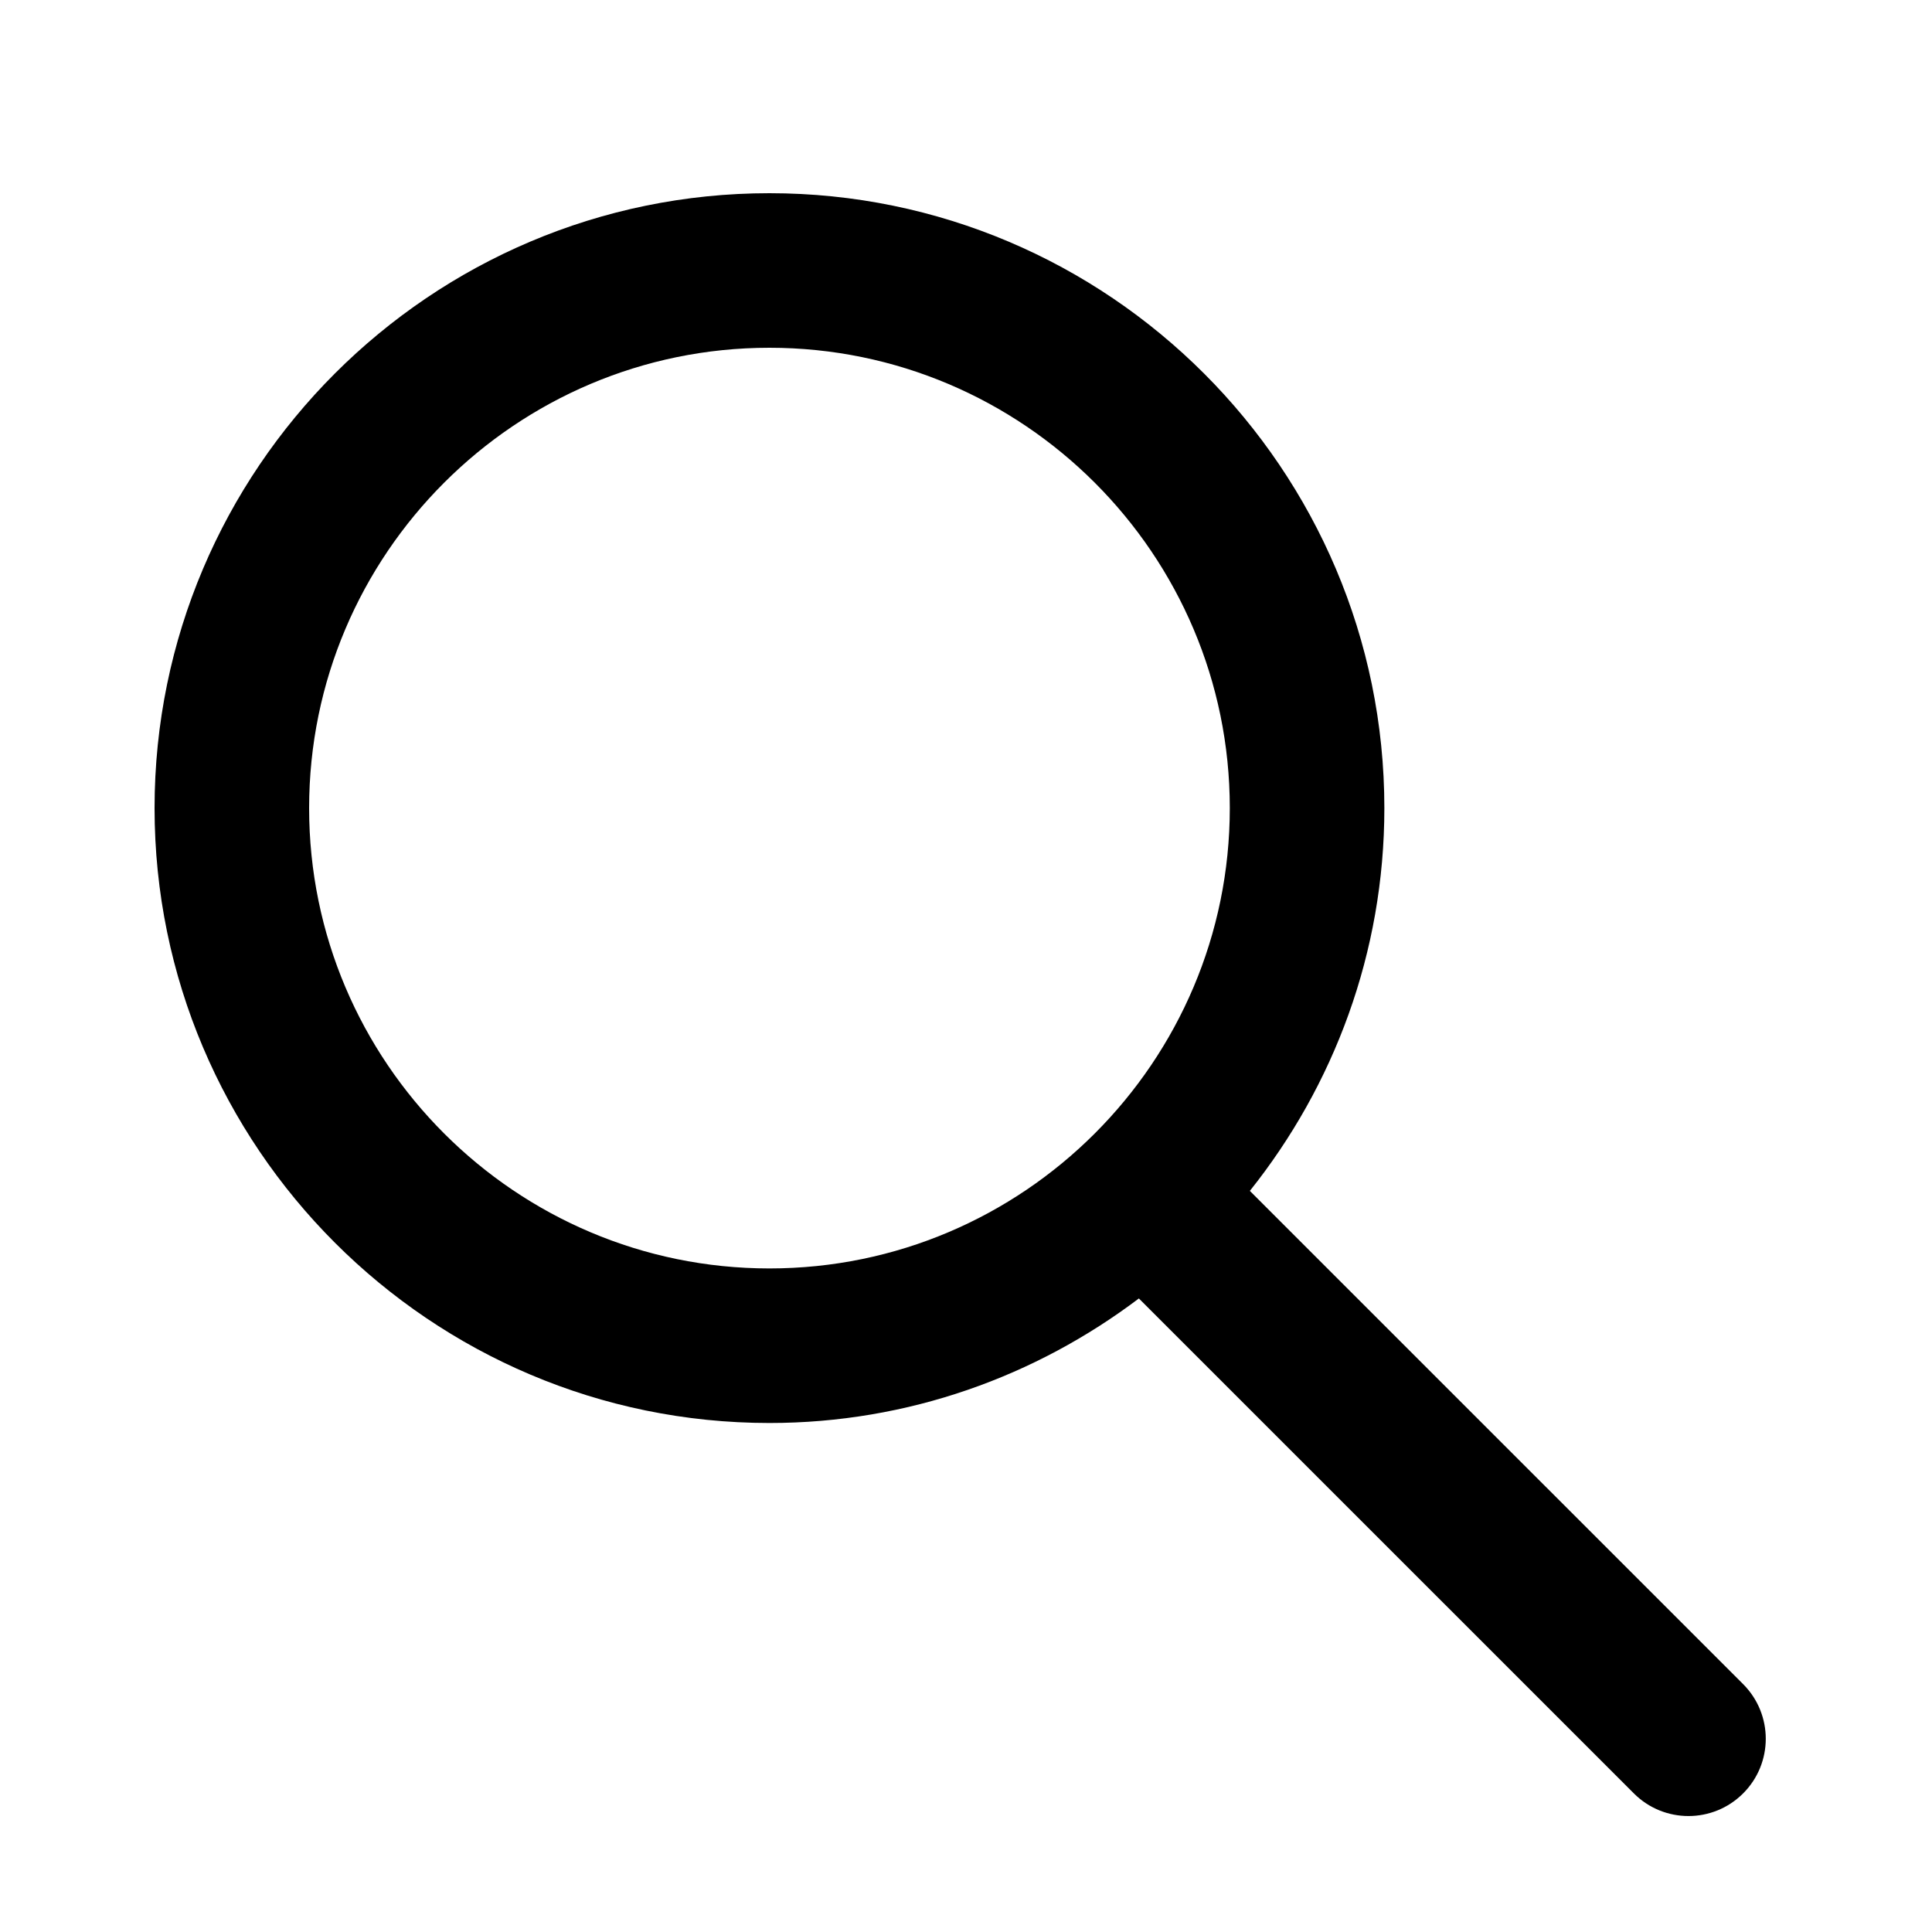
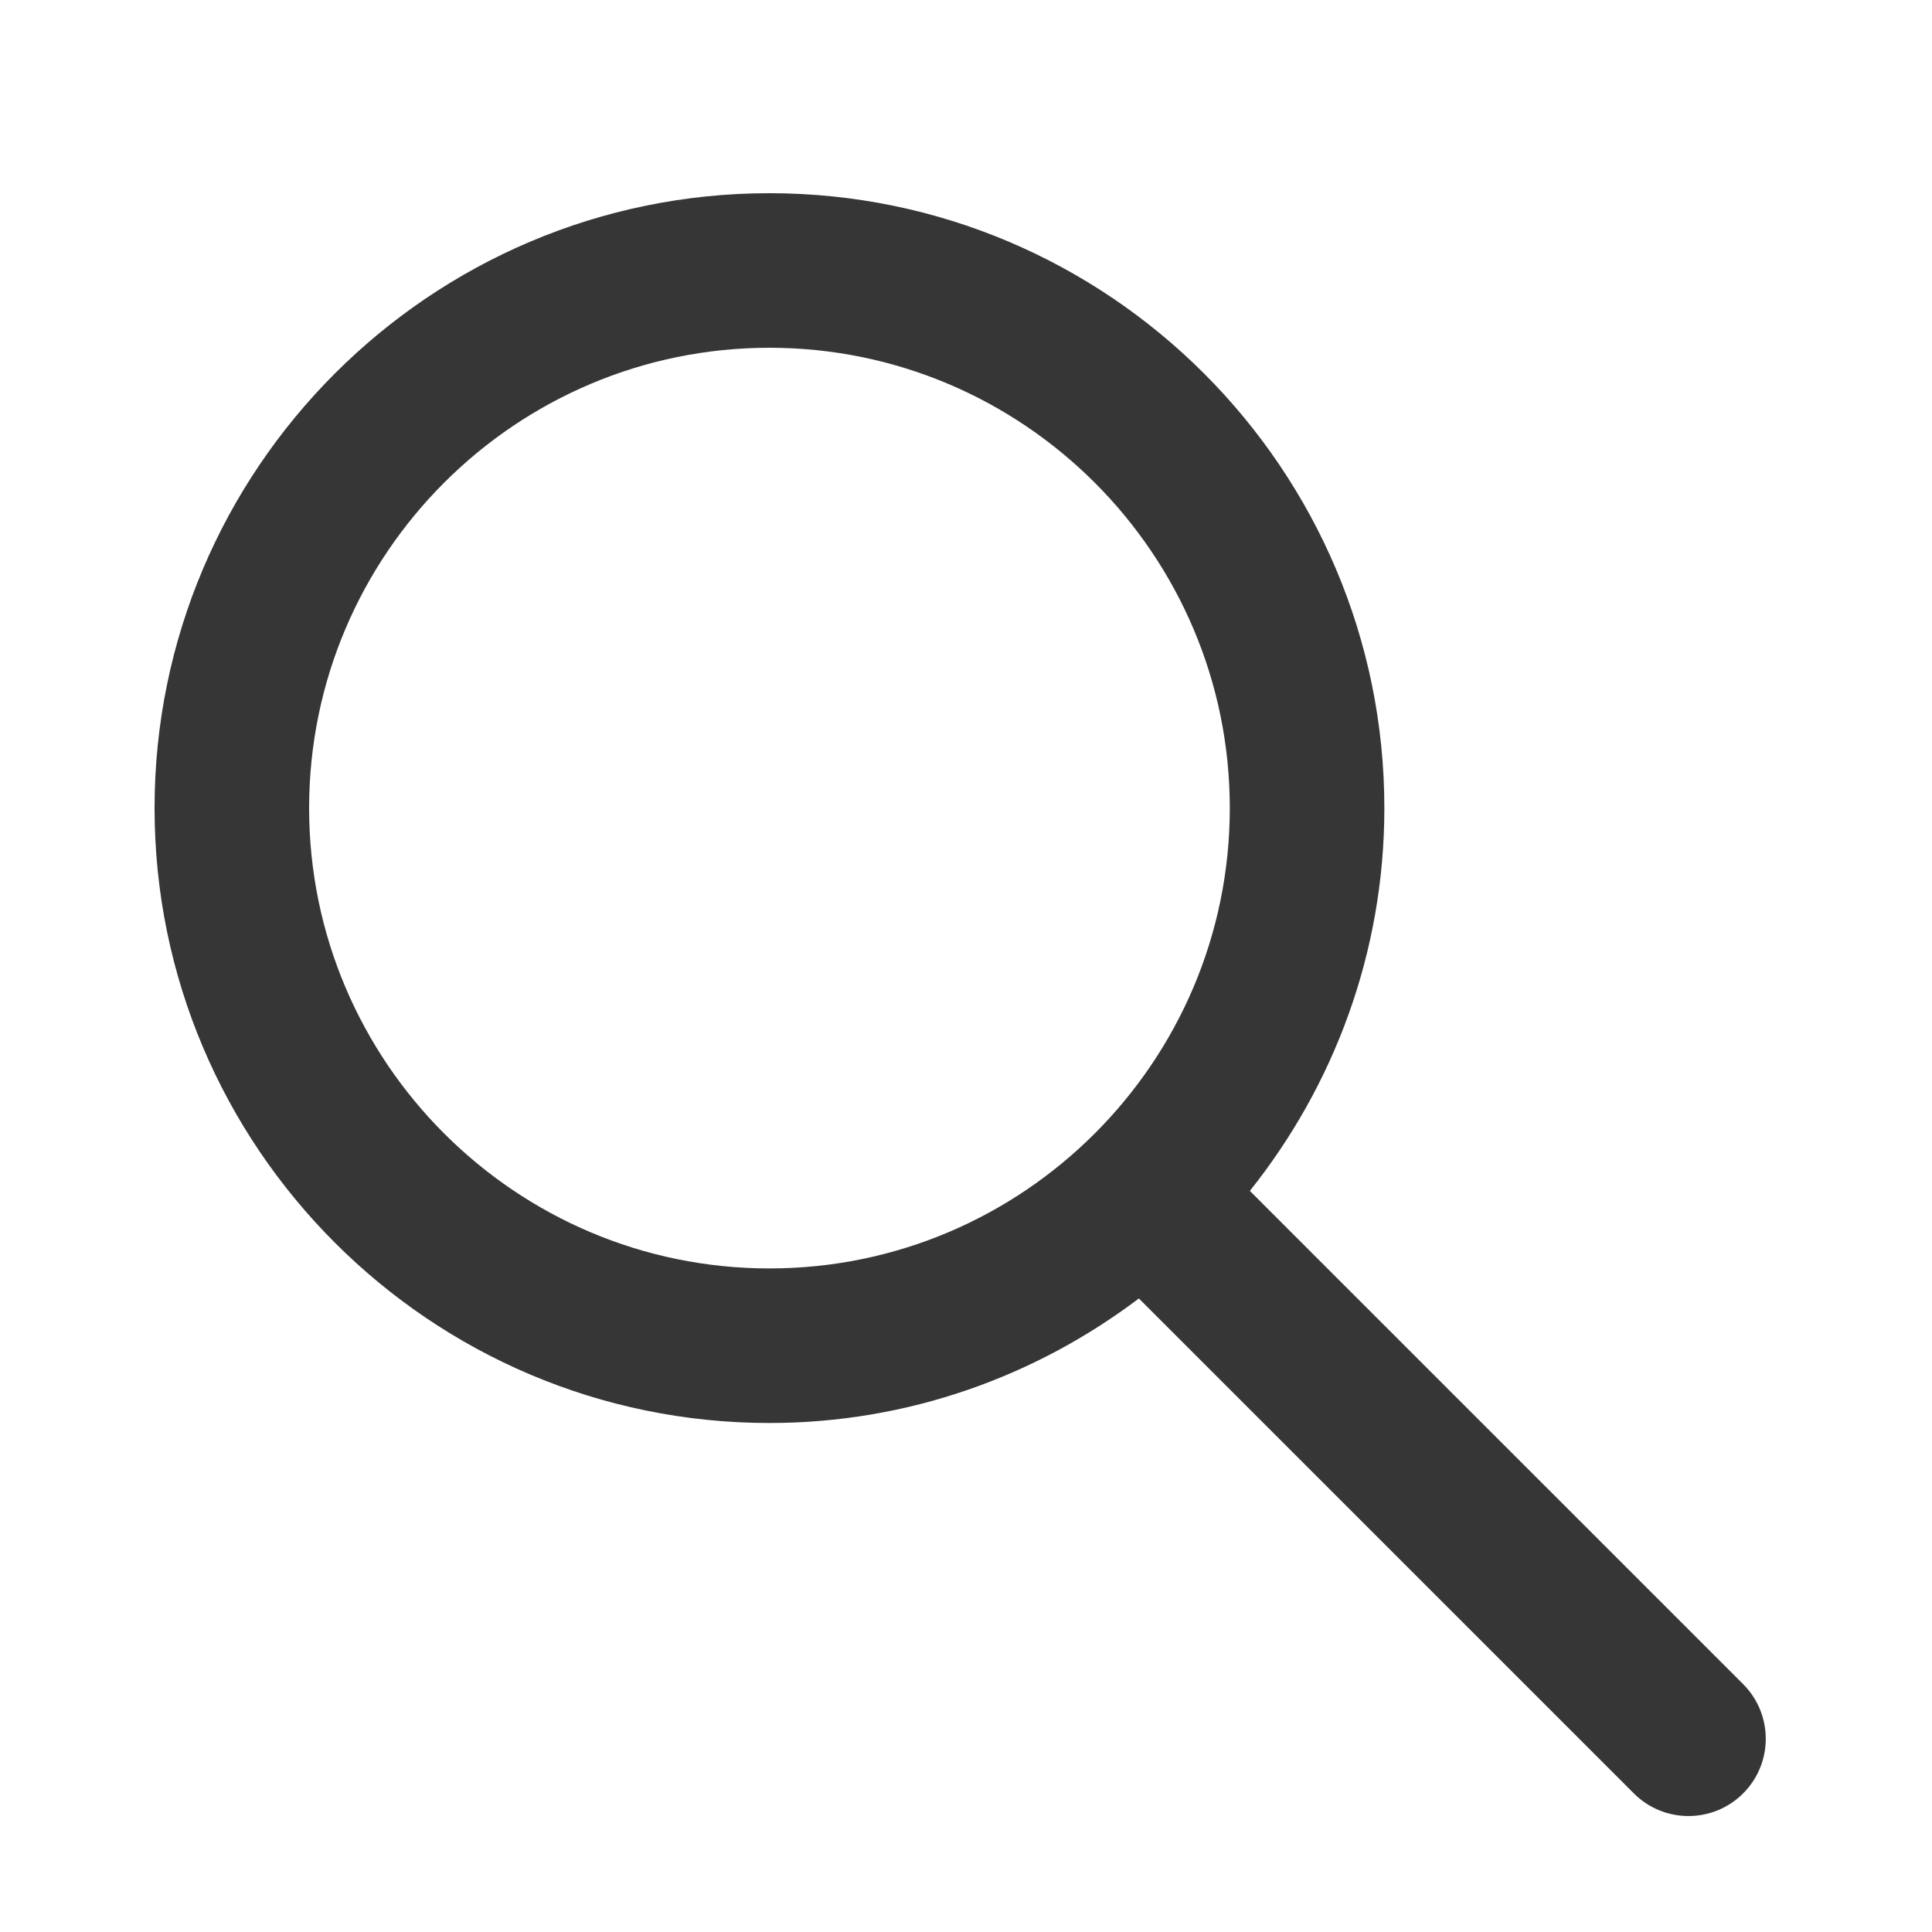
- <svg xmlns="http://www.w3.org/2000/svg" width="50px" height="50px" version="1.1" viewBox="0 0 50 50" data-di-rand="1620204969111">
+ <svg xmlns="http://www.w3.org/2000/svg" width="50px" height="50px" version="1.1" viewBox="0 0 50 50" data-di-rand="1620204969111" fill="#363636">
  <g>
    <path d="M8,20.913 C8,14.344 13.344,9 19.913,9 C26.482,9 31.827,14.344 31.827,20.913 C31.827,27.482 26.482,32.827 19.913,32.827 C13.344,32.827 8,27.482 8,20.913 M45.112,43.585 L32.346,30.82 C34.518,28.099 35.827,24.658 35.827,20.913 C35.827,12.139 28.688,5 19.913,5 C11.139,5 4,12.139 4,20.913 C4,29.688 11.139,36.827 19.913,36.827 C23.503,36.827 26.808,35.618 29.474,33.604 L42.284,46.413 C42.674,46.804 43.186,46.999 43.698,46.999 C44.209,46.999 44.721,46.804 45.112,46.413 C45.502,46.023 45.698,45.511 45.698,44.999 C45.698,44.488 45.502,43.976 45.112,43.585" />
  </g>
</svg>
